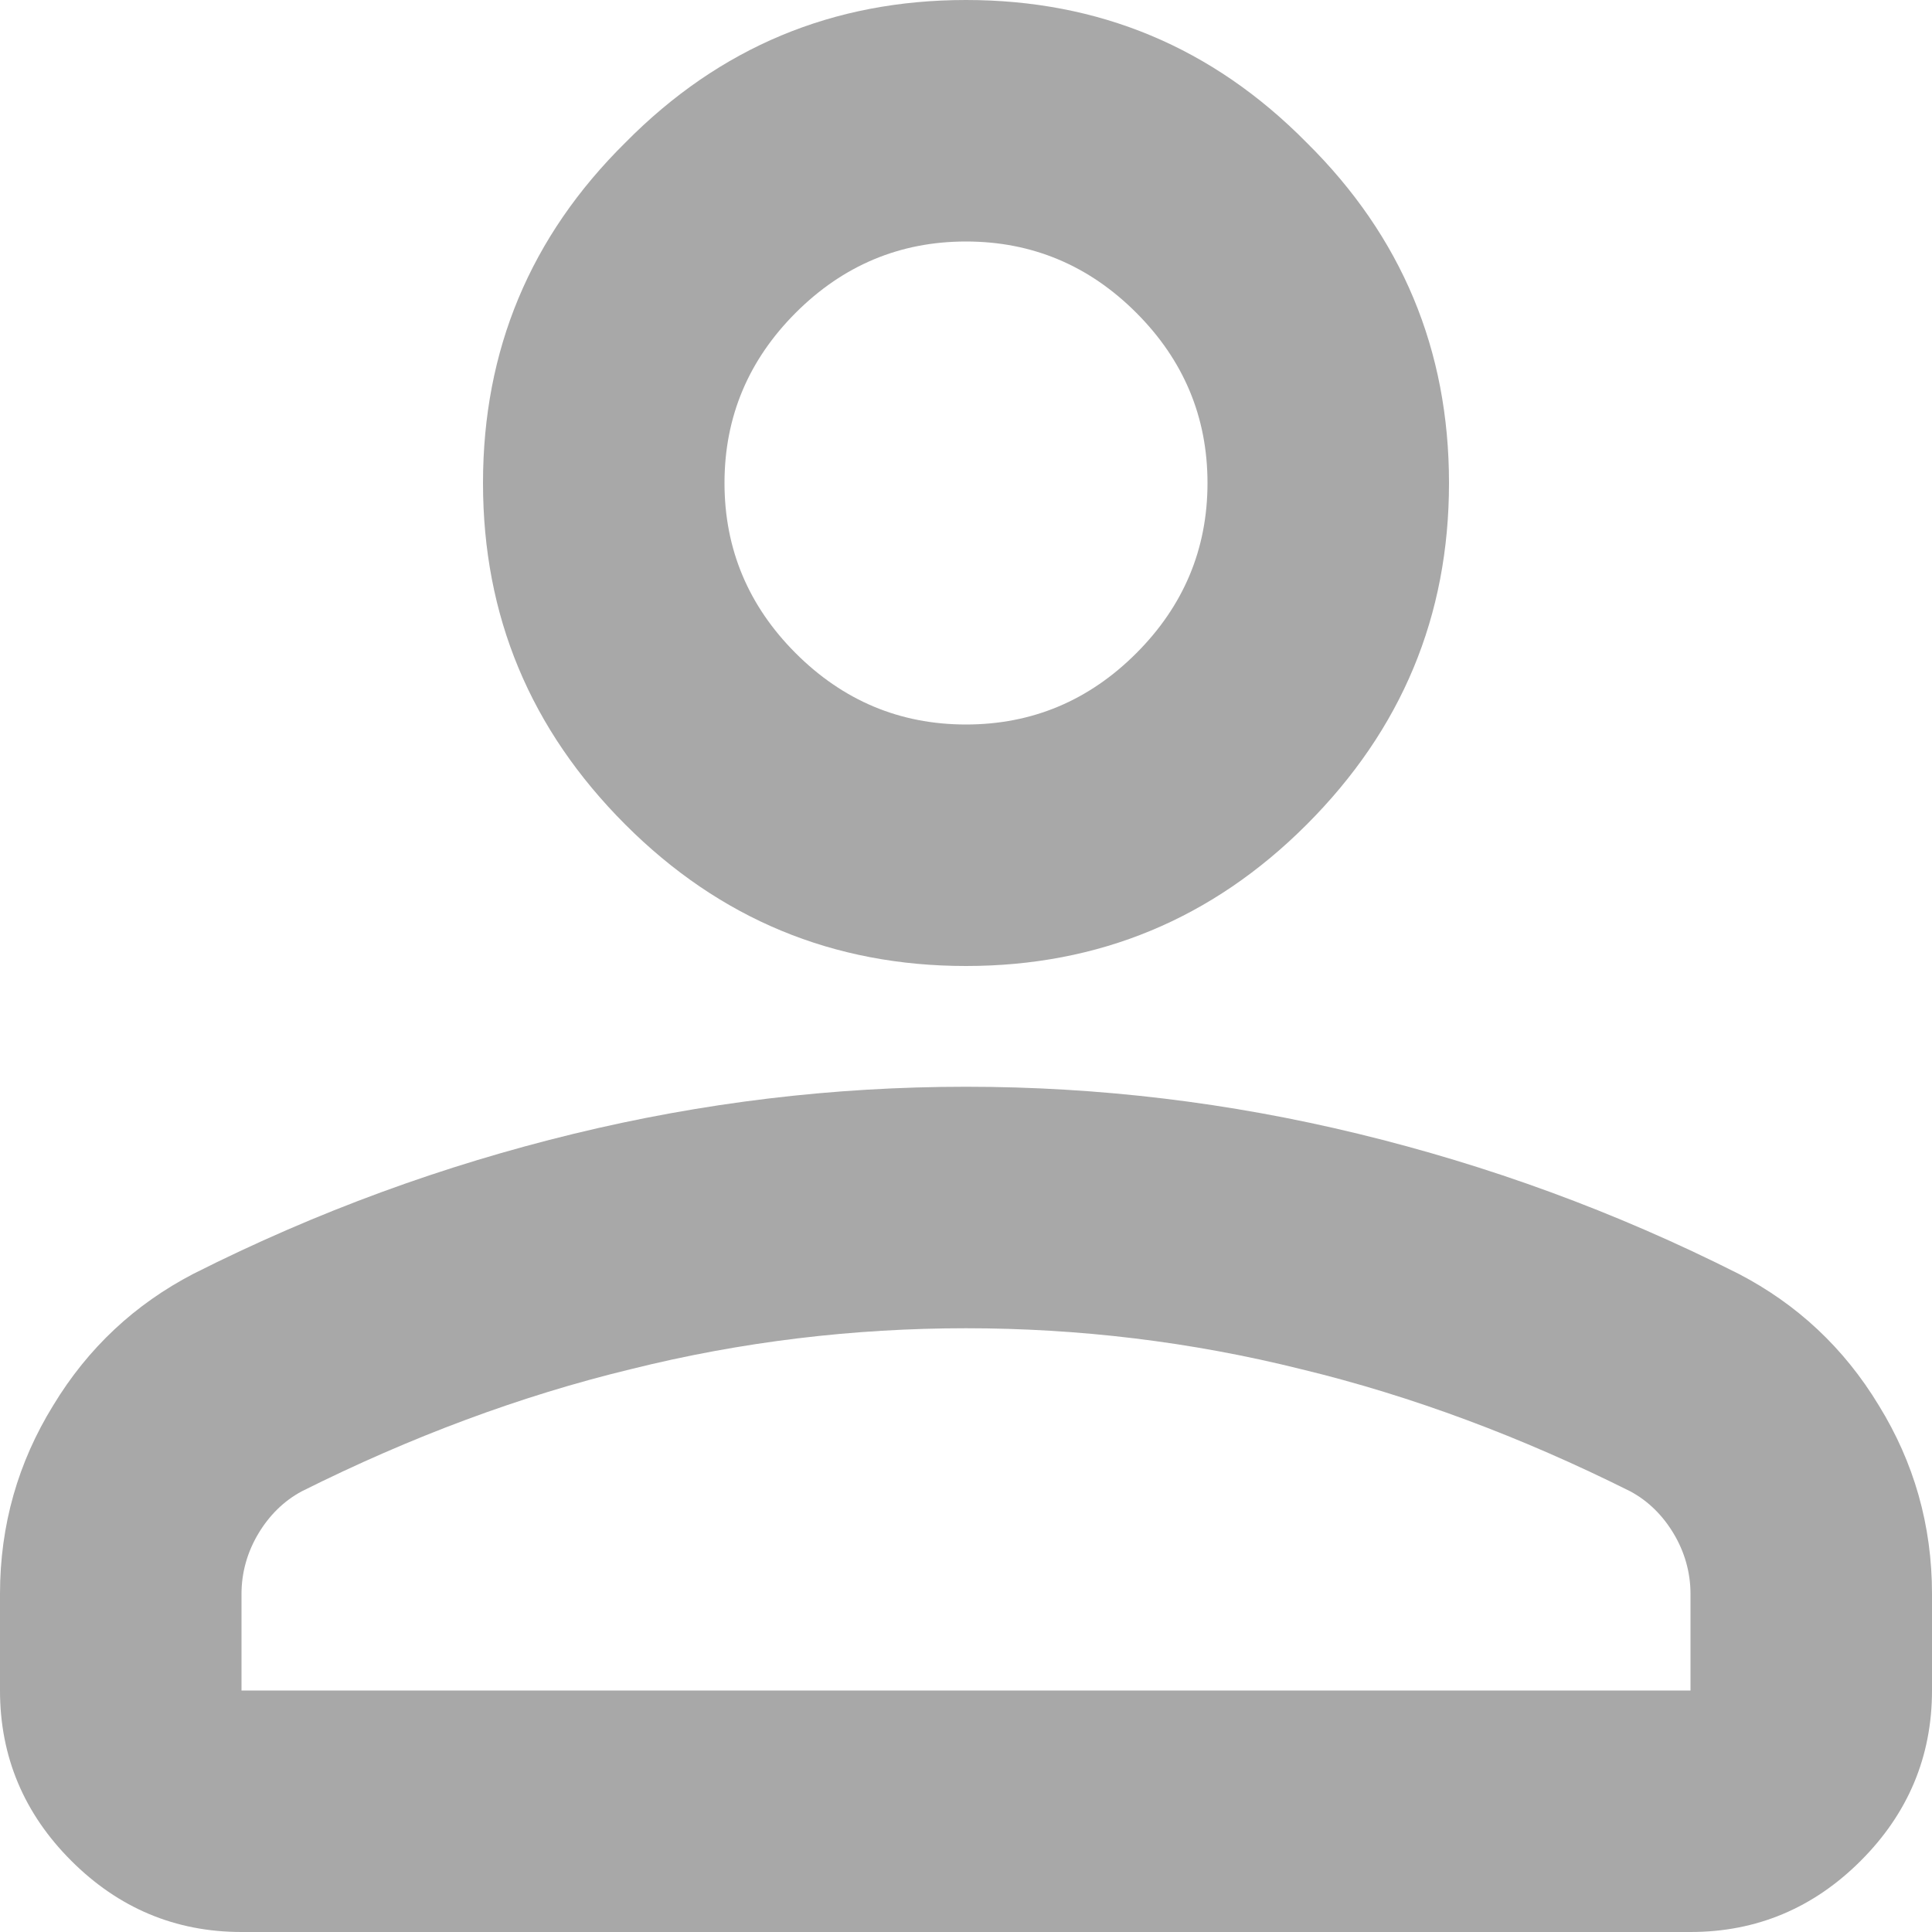
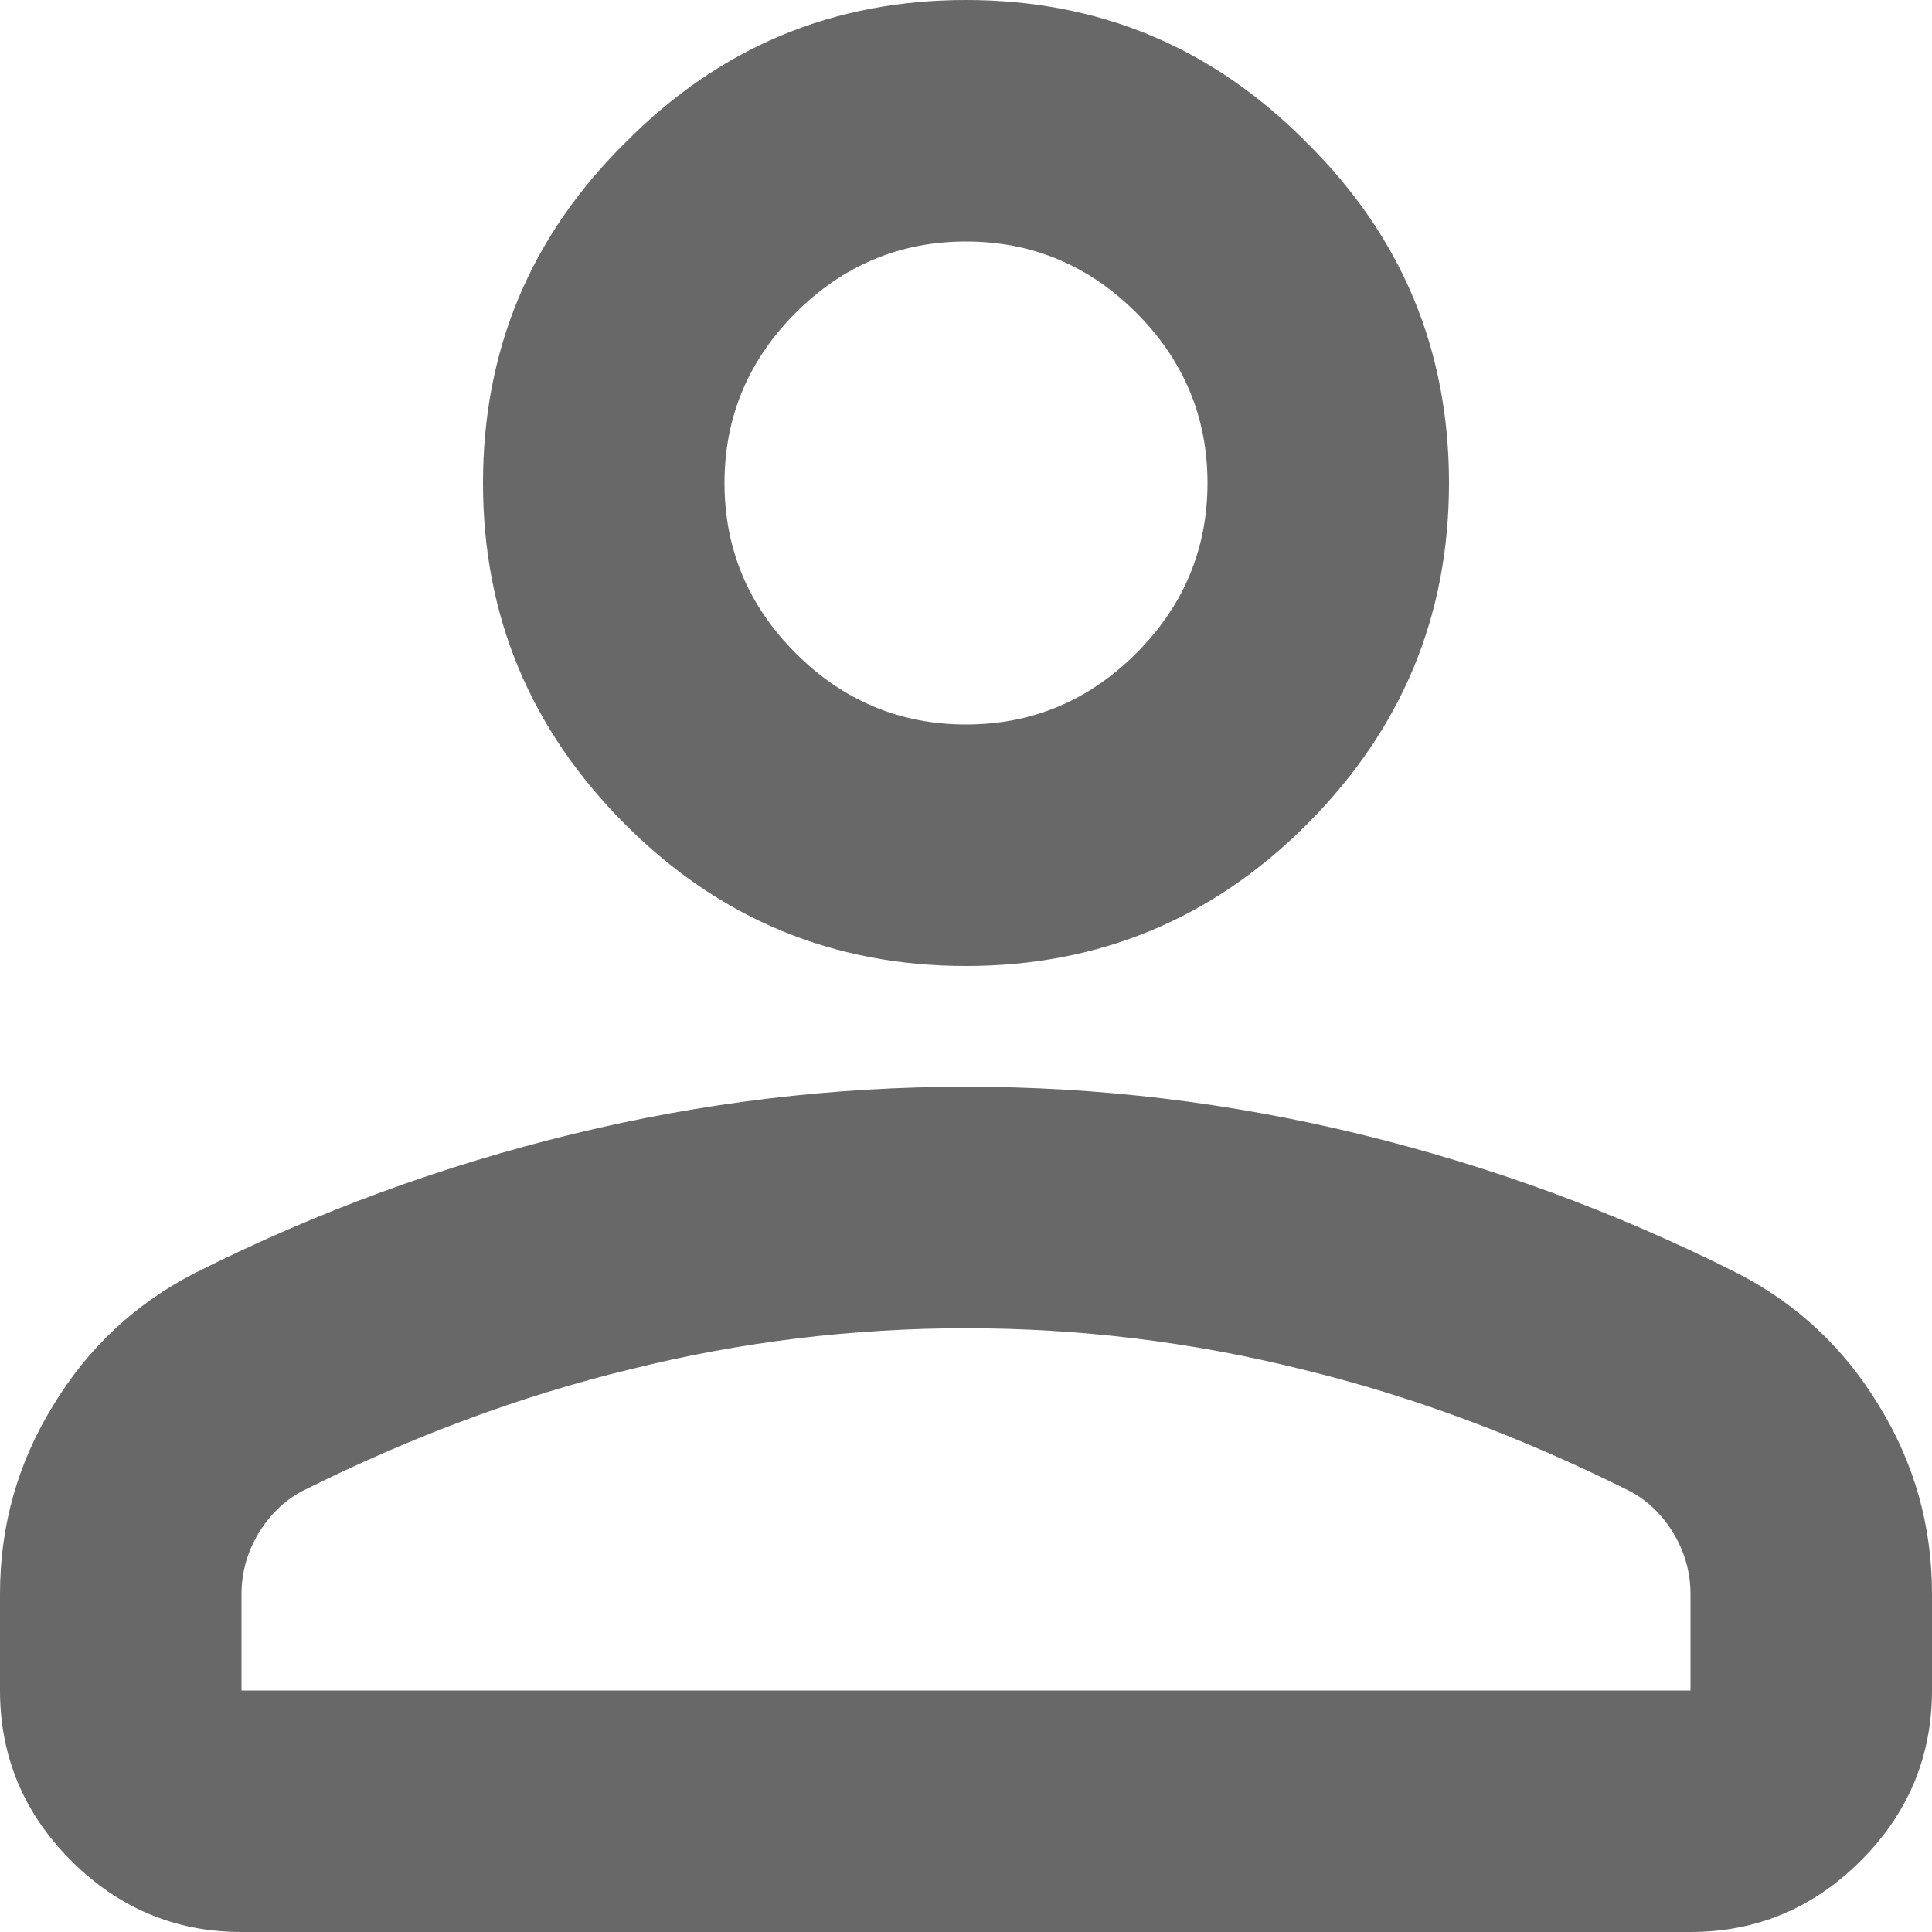
<svg xmlns="http://www.w3.org/2000/svg" width="16" height="16" viewBox="0 0 16 16">
-   <path fill-rule="nonzero" fill="#A8A8A8" d="M8 8C6.9 8 5.96 7.61 5.18 6.83C4.39 6.04 4 5.1 4 4C4 2.9 4.39 1.96 5.18 1.18C5.96 0.39 6.9 0 8 0C9.1 0 10.04 0.39 10.82 1.18C11.61 1.96 12 2.9 12 4C12 5.1 11.61 6.04 10.82 6.83C10.04 7.61 9.1 8 8 8ZM14 16L2 16C1.45 16 0.98 15.8 0.59 15.41C0.2 15.02 0 14.55 0 14L0 13.2C0 12.63 0.15 12.11 0.44 11.64C0.73 11.16 1.12 10.8 1.6 10.55C2.63 10.03 3.68 9.65 4.75 9.39C5.82 9.13 6.9 9 8 9C9.1 9 10.18 9.13 11.25 9.39C12.32 9.65 13.37 10.03 14.4 10.55C14.88 10.8 15.27 11.16 15.56 11.64C15.85 12.11 16 12.63 16 13.2L16 14C16 14.55 15.8 15.02 15.41 15.41C15.02 15.8 14.55 16 14 16ZM2 14L14 14L14 13.2C14 13.02 13.95 12.85 13.86 12.7C13.77 12.55 13.65 12.43 13.5 12.35C12.6 11.9 11.69 11.56 10.78 11.34C9.86 11.11 8.93 11 8 11C7.07 11 6.14 11.11 5.22 11.34C4.31 11.56 3.4 11.9 2.5 12.35C2.35 12.43 2.23 12.55 2.14 12.7C2.05 12.85 2 13.02 2 13.2L2 14ZM8 6C8.55 6 9.02 5.8 9.41 5.41C9.8 5.02 10 4.55 10 4C10 3.45 9.8 2.98 9.41 2.59C9.02 2.2 8.55 2 8 2C7.45 2 6.98 2.2 6.59 2.59C6.2 2.98 6 3.45 6 4C6 4.55 6.2 5.02 6.59 5.41C6.98 5.8 7.45 6 8 6Z" />
+   <path fill-rule="nonzero" fill="#686868" d="M8 8C6.9 8 5.96 7.61 5.18 6.83C4.39 6.04 4 5.1 4 4C4 2.9 4.39 1.96 5.18 1.18C5.96 0.39 6.9 0 8 0C9.1 0 10.04 0.39 10.82 1.18C11.61 1.96 12 2.9 12 4C12 5.1 11.61 6.04 10.82 6.83C10.04 7.61 9.1 8 8 8ZM14 16L2 16C1.45 16 0.98 15.8 0.59 15.41C0.2 15.02 0 14.55 0 14L0 13.2C0 12.63 0.15 12.11 0.44 11.64C0.73 11.16 1.12 10.8 1.6 10.55C2.63 10.03 3.68 9.65 4.75 9.39C5.82 9.13 6.9 9 8 9C9.1 9 10.18 9.13 11.25 9.39C12.32 9.65 13.37 10.03 14.4 10.55C14.88 10.8 15.27 11.16 15.56 11.64C15.85 12.11 16 12.63 16 13.2L16 14C16 14.55 15.8 15.02 15.41 15.41C15.02 15.8 14.55 16 14 16ZM2 14L14 14L14 13.2C14 13.02 13.95 12.85 13.86 12.7C13.77 12.55 13.65 12.43 13.5 12.35C12.6 11.9 11.69 11.56 10.78 11.34C9.86 11.11 8.93 11 8 11C7.07 11 6.14 11.11 5.22 11.34C4.31 11.56 3.4 11.9 2.5 12.35C2.35 12.43 2.23 12.55 2.14 12.7C2.05 12.85 2 13.02 2 13.2L2 14ZM8 6C8.55 6 9.02 5.8 9.41 5.41C9.8 5.02 10 4.55 10 4C10 3.45 9.8 2.98 9.41 2.59C9.02 2.2 8.55 2 8 2C7.45 2 6.98 2.2 6.59 2.59C6.2 2.98 6 3.45 6 4C6 4.55 6.2 5.02 6.59 5.41C6.98 5.8 7.45 6 8 6Z" />
</svg>
